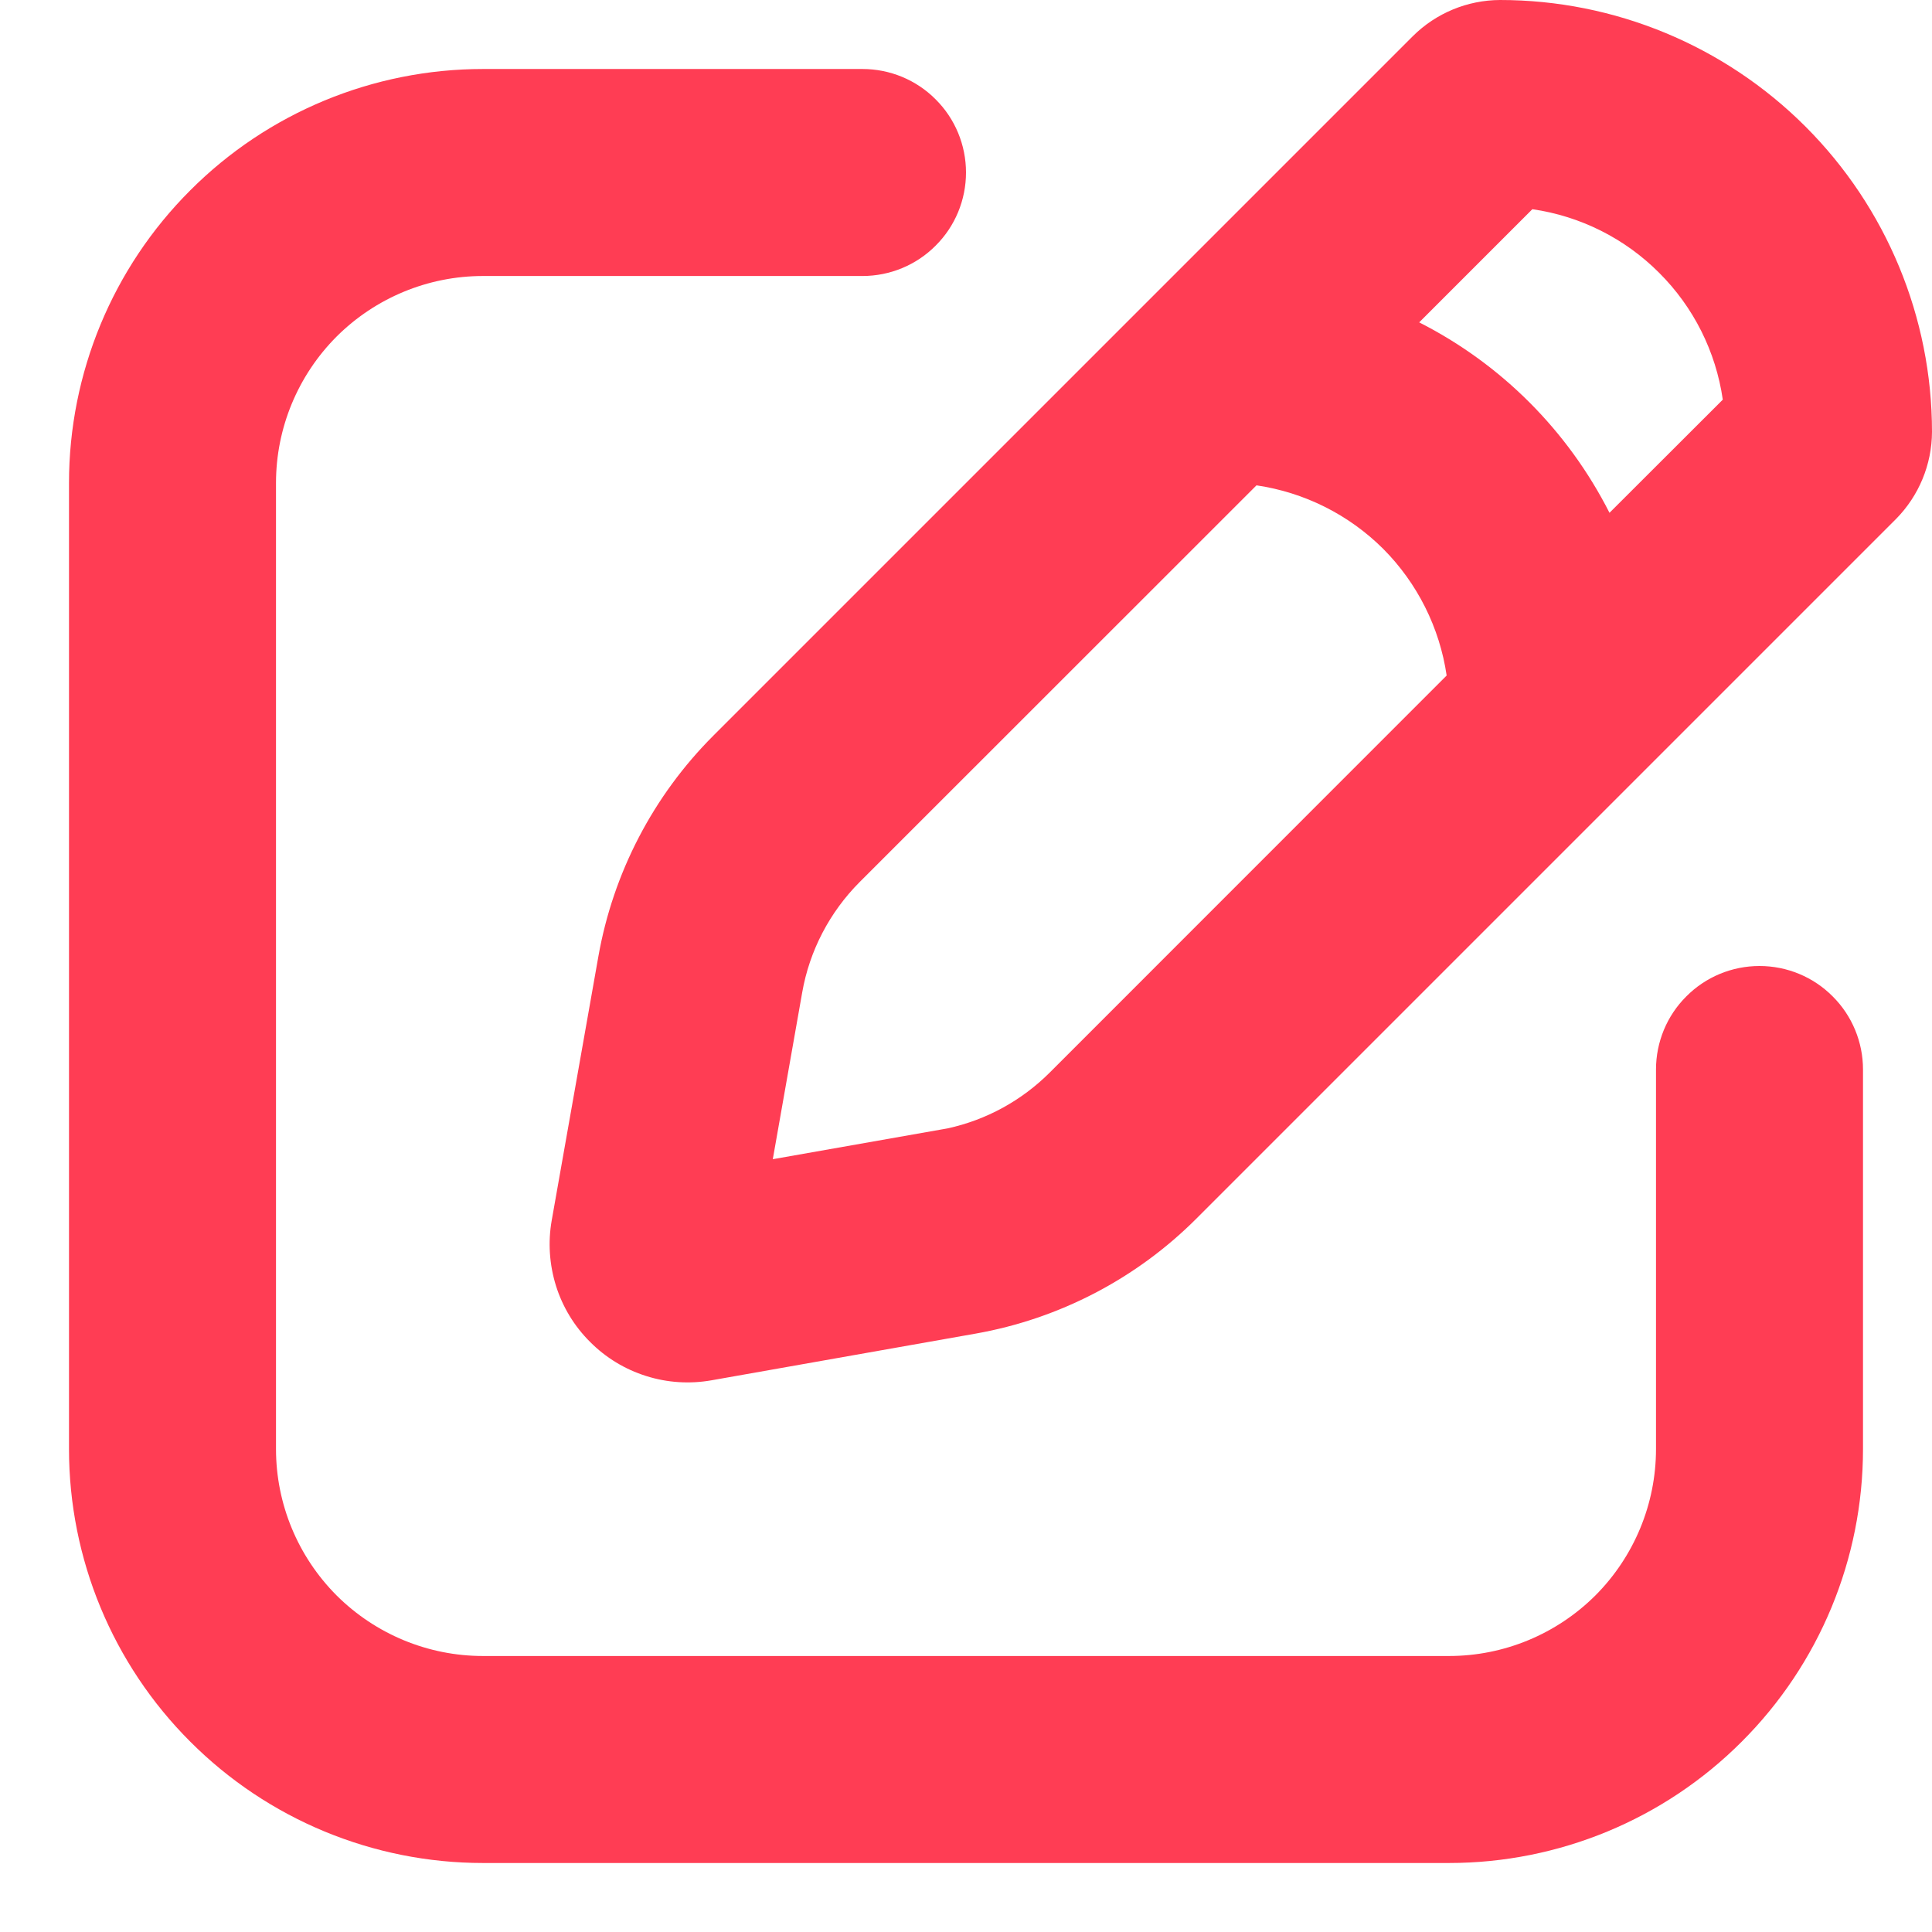
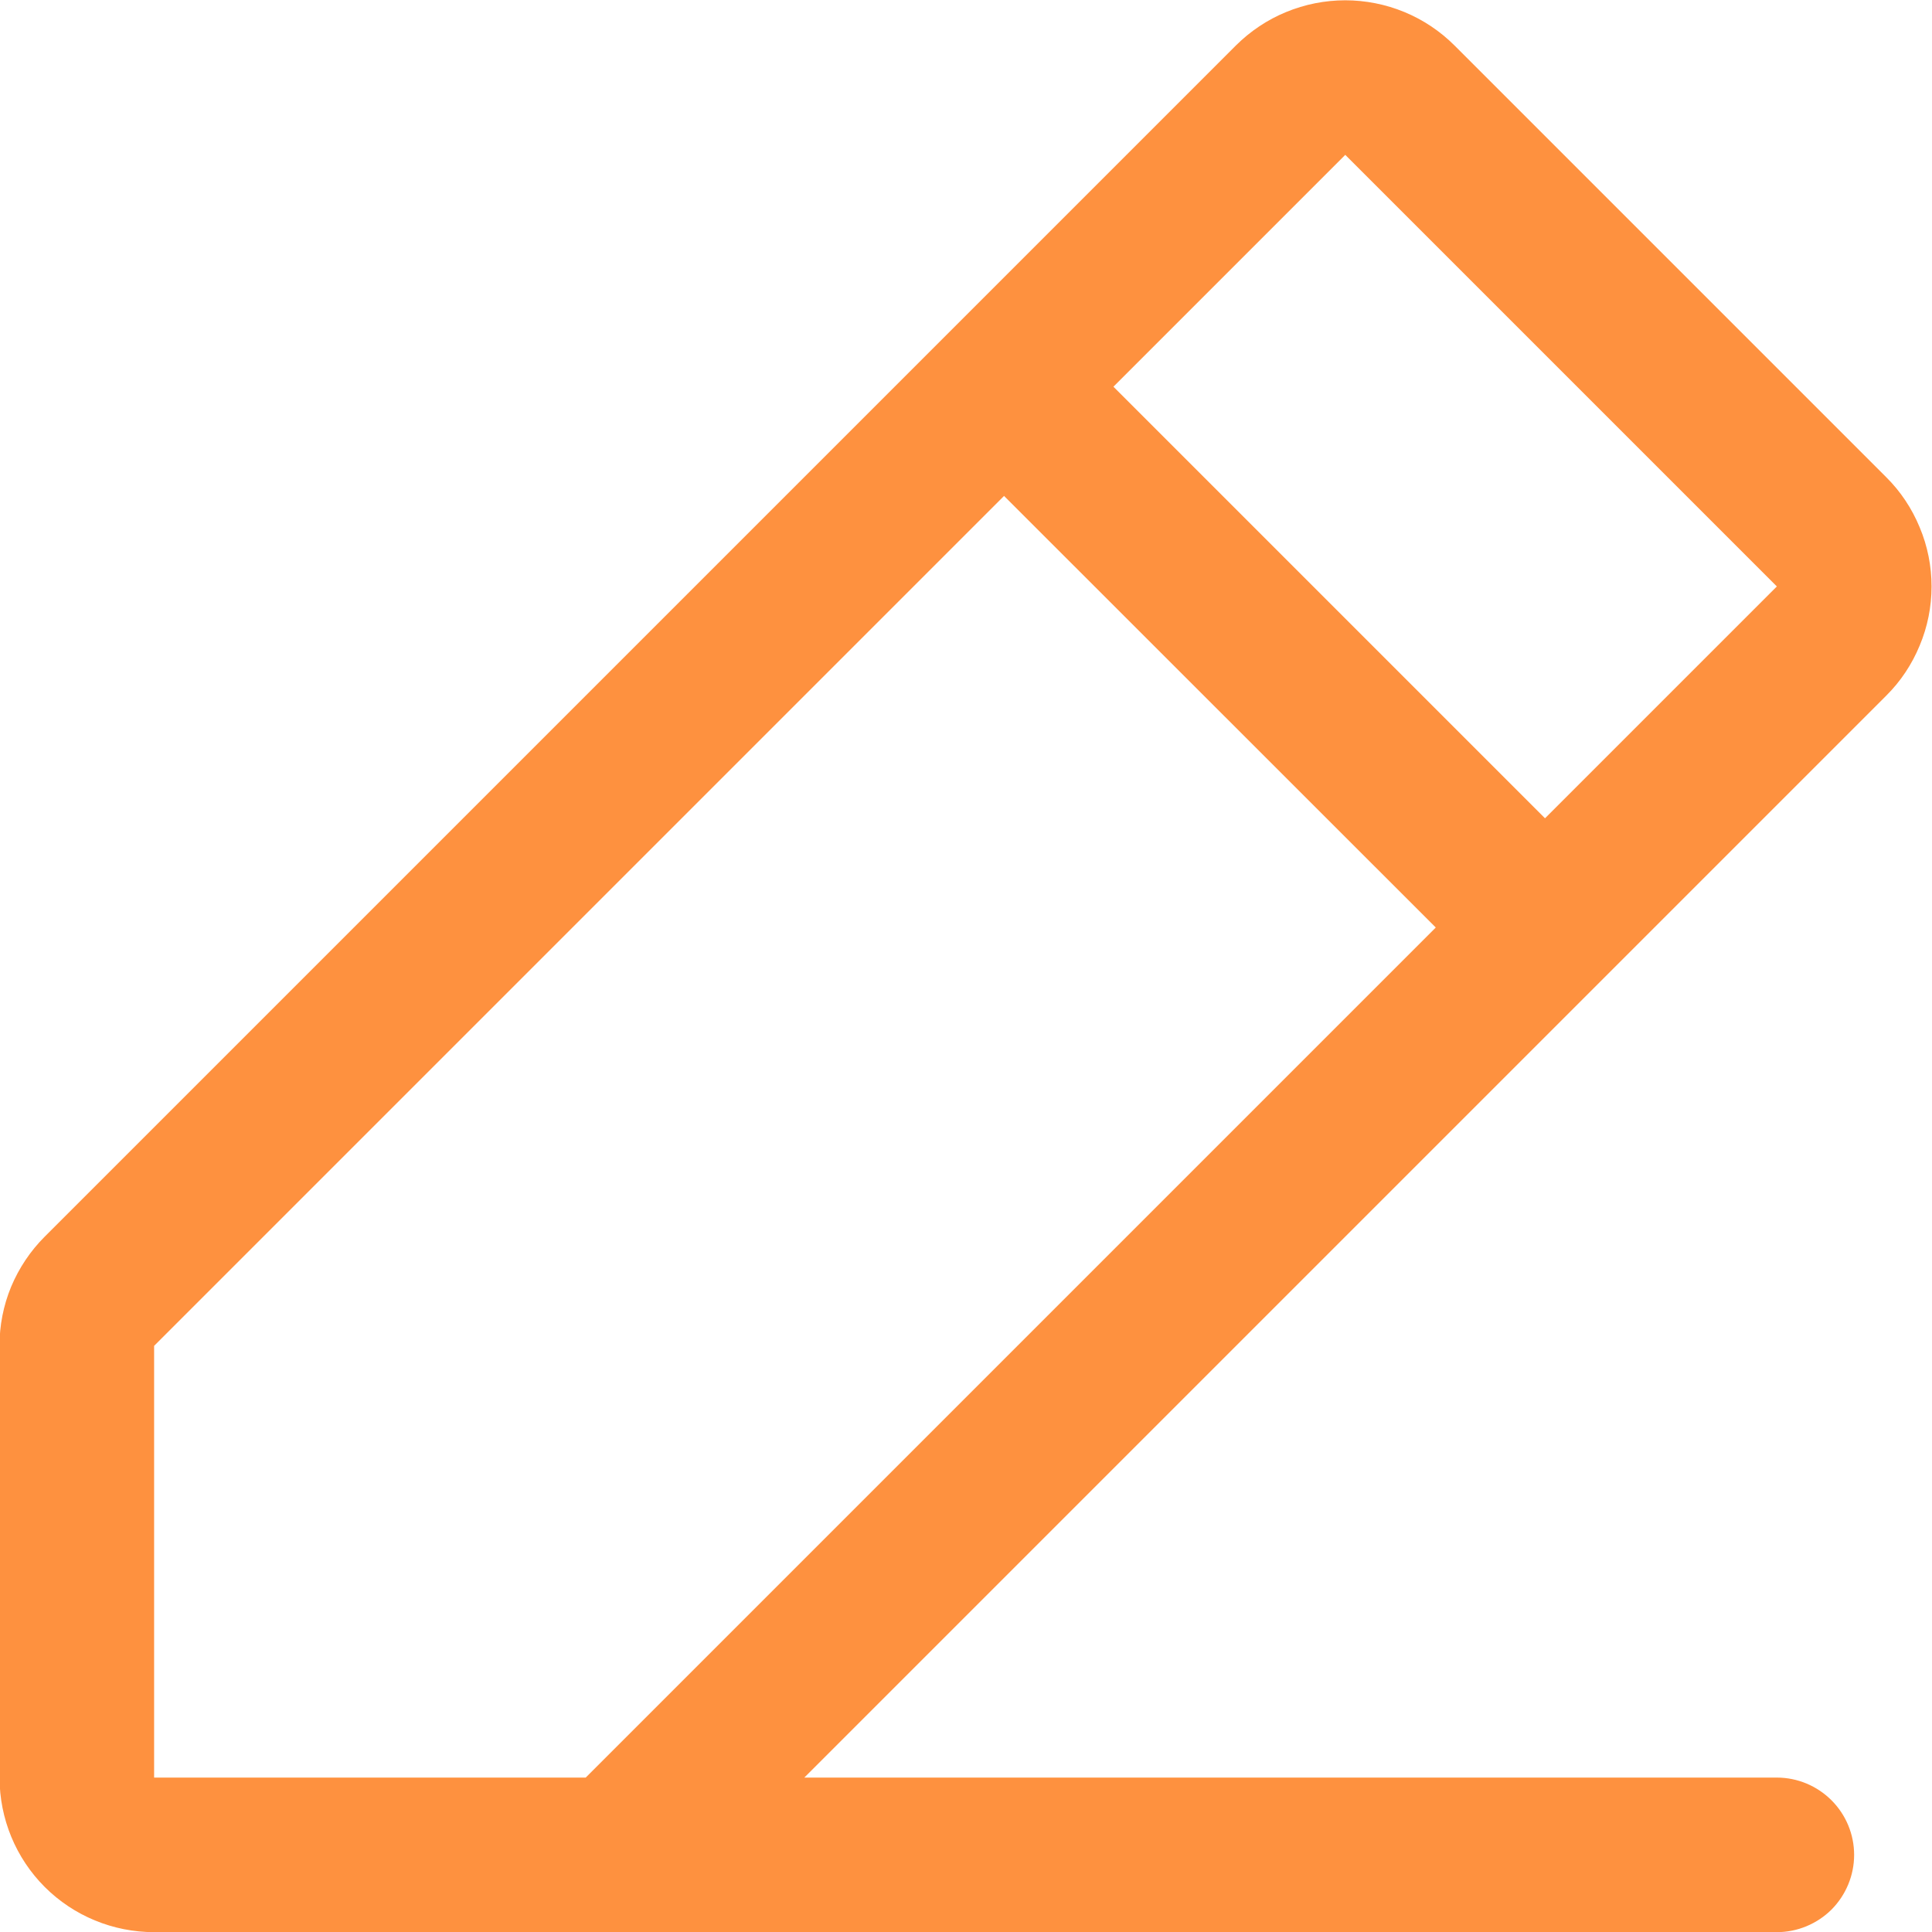
- <svg xmlns="http://www.w3.org/2000/svg" width="14" height="14" viewBox="0 0 14 14" fill="none">
-   <path fill-rule="evenodd" clip-rule="evenodd" d="M5.169 5.331C4.734 5.766 4.443 6.325 4.336 6.931L3.998 8.843C3.97 9.001 3.981 9.164 4.029 9.318C4.077 9.471 4.162 9.611 4.276 9.724C4.389 9.838 4.529 9.923 4.682 9.971C4.836 10.02 4.999 10.03 5.157 10.002L7.069 9.664C7.675 9.557 8.234 9.266 8.669 8.831L11.739 5.761L13.739 3.761C13.905 3.593 13.999 3.366 14 3.13C14 2.3 13.67 1.504 13.083 0.917C12.496 0.33 11.7 0 10.87 0C10.633 0.001 10.406 0.095 10.238 0.262L8.238 2.262L5.169 5.331ZM9.105 3.517L6.229 6.392C6.012 6.61 5.866 6.889 5.813 7.192L5.6 8.4L6.808 8.187L6.865 8.177C7.147 8.116 7.404 7.975 7.608 7.771L10.483 4.895C10.432 4.548 10.271 4.226 10.023 3.977C9.774 3.729 9.452 3.568 9.105 3.517ZM11.663 3.716C11.361 3.121 10.879 2.638 10.284 2.336L11.104 1.516C11.452 1.566 11.775 1.728 12.023 1.977C12.272 2.225 12.434 2.548 12.484 2.896L11.663 3.716ZM7 1.25C7 1.051 6.921 0.86 6.78 0.72C6.64 0.579 6.449 0.5 6.25 0.5H3.5C2.704 0.5 1.941 0.816 1.379 1.379C0.816 1.941 0.5 2.704 0.5 3.5V10.5C0.5 11.296 0.816 12.059 1.379 12.621C1.941 13.184 2.704 13.5 3.5 13.5H10.5C11.296 13.5 12.059 13.184 12.621 12.621C13.184 12.059 13.5 11.296 13.5 10.5V7.75C13.5 7.551 13.421 7.36 13.28 7.22C13.14 7.079 12.949 7 12.75 7C12.551 7 12.36 7.079 12.22 7.22C12.079 7.36 12 7.551 12 7.75V10.5C12 10.898 11.842 11.279 11.561 11.561C11.279 11.842 10.898 12 10.5 12H3.5C3.102 12 2.721 11.842 2.439 11.561C2.158 11.279 2 10.898 2 10.5V3.5C2 3.102 2.158 2.721 2.439 2.439C2.721 2.158 3.102 2 3.5 2H6.25C6.449 2 6.64 1.921 6.78 1.78C6.921 1.64 7 1.449 7 1.25Z" fill="#FF3D54" />
+ <svg xmlns="http://www.w3.org/2000/svg" width="13" height="13" viewBox="0 0 13 13" fill="none">
+   <path d="M12.692 3.211L9.787 0.306C9.691 0.21 9.576 0.133 9.45 0.081C9.324 0.029 9.188 0.002 9.052 0.002C8.915 0.002 8.78 0.029 8.654 0.081C8.527 0.133 8.413 0.21 8.316 0.306L0.301 8.321C0.204 8.418 0.128 8.532 0.075 8.658C0.023 8.784 -0.004 8.92 -0.003 9.056V11.961C-0.003 12.237 0.106 12.502 0.301 12.697C0.496 12.892 0.761 13.001 1.037 13.001H11.956C12.094 13.001 12.226 12.946 12.324 12.849C12.421 12.751 12.476 12.619 12.476 12.481C12.476 12.343 12.421 12.211 12.324 12.114C12.226 12.016 12.094 11.961 11.956 11.961H5.412L12.692 4.681C12.789 4.585 12.865 4.47 12.917 4.344C12.97 4.218 12.997 4.083 12.997 3.946C12.997 3.809 12.97 3.674 12.917 3.548C12.865 3.422 12.789 3.307 12.692 3.211ZM1.037 9.056L6.756 3.337L9.661 6.241L3.941 11.961H1.037V9.056ZM10.396 5.506L7.492 2.602L9.052 1.042L11.956 3.946L10.396 5.506Z" fill="#FE913F" />
</svg>
